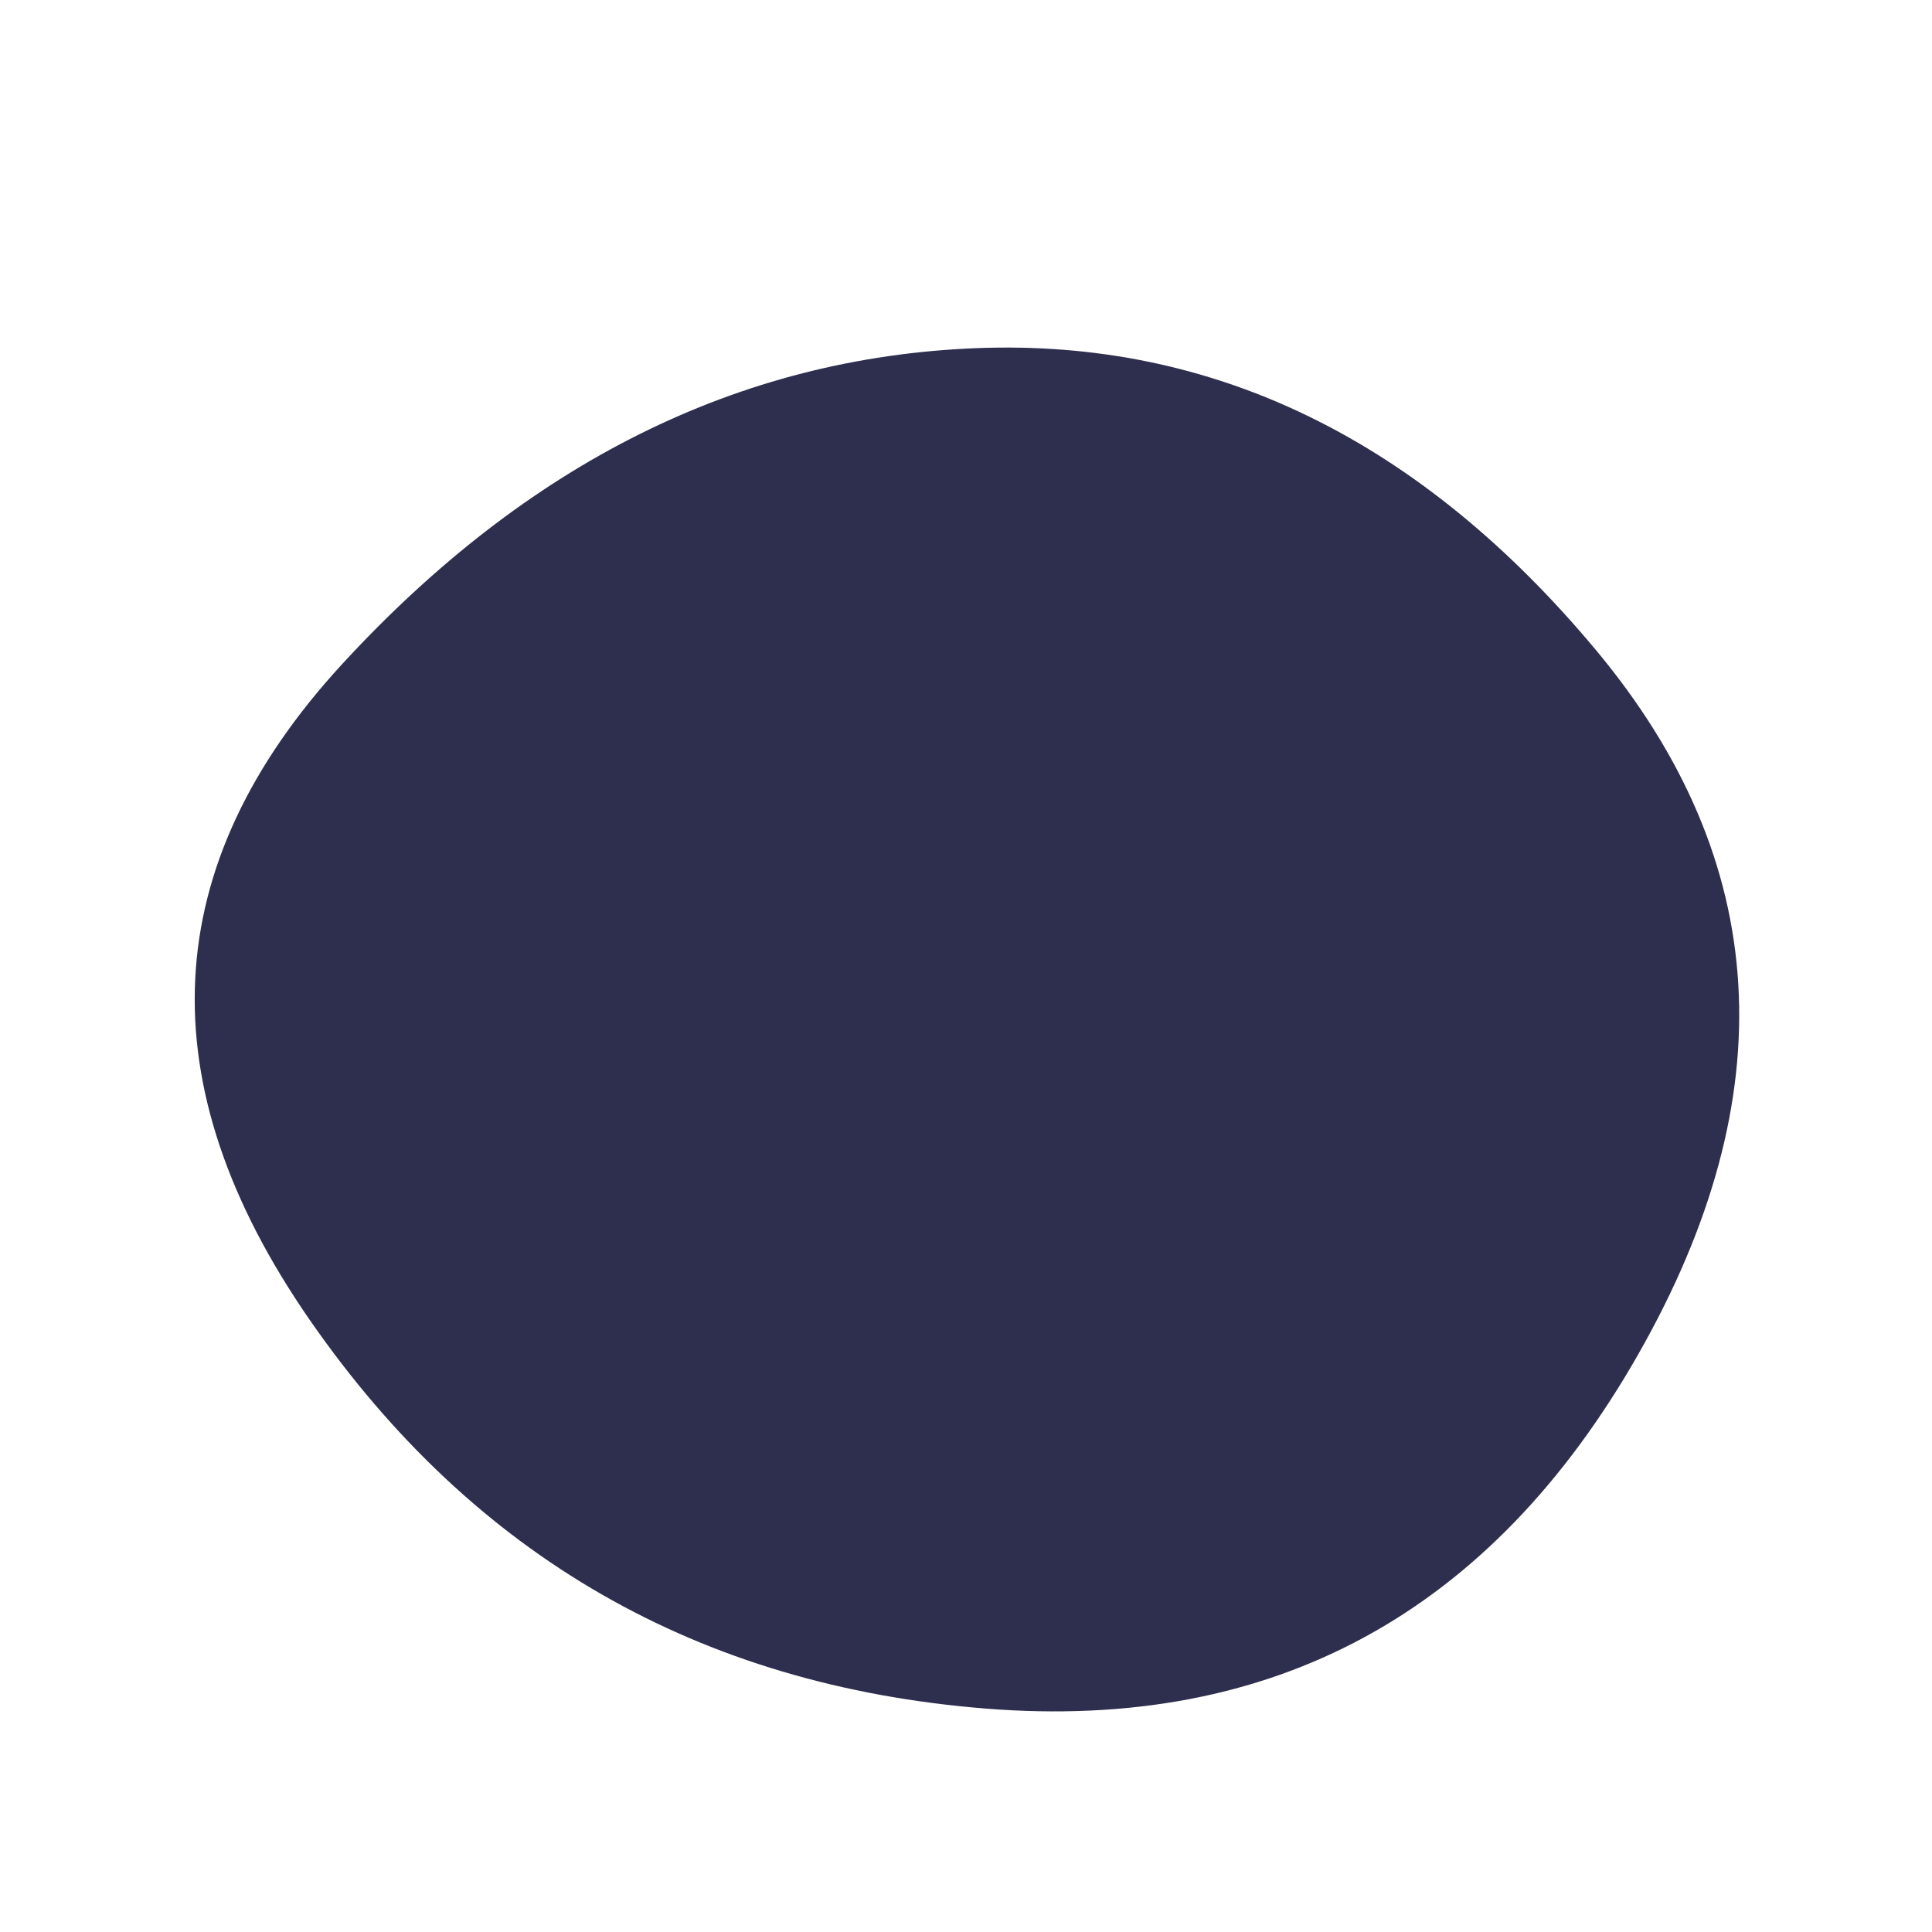
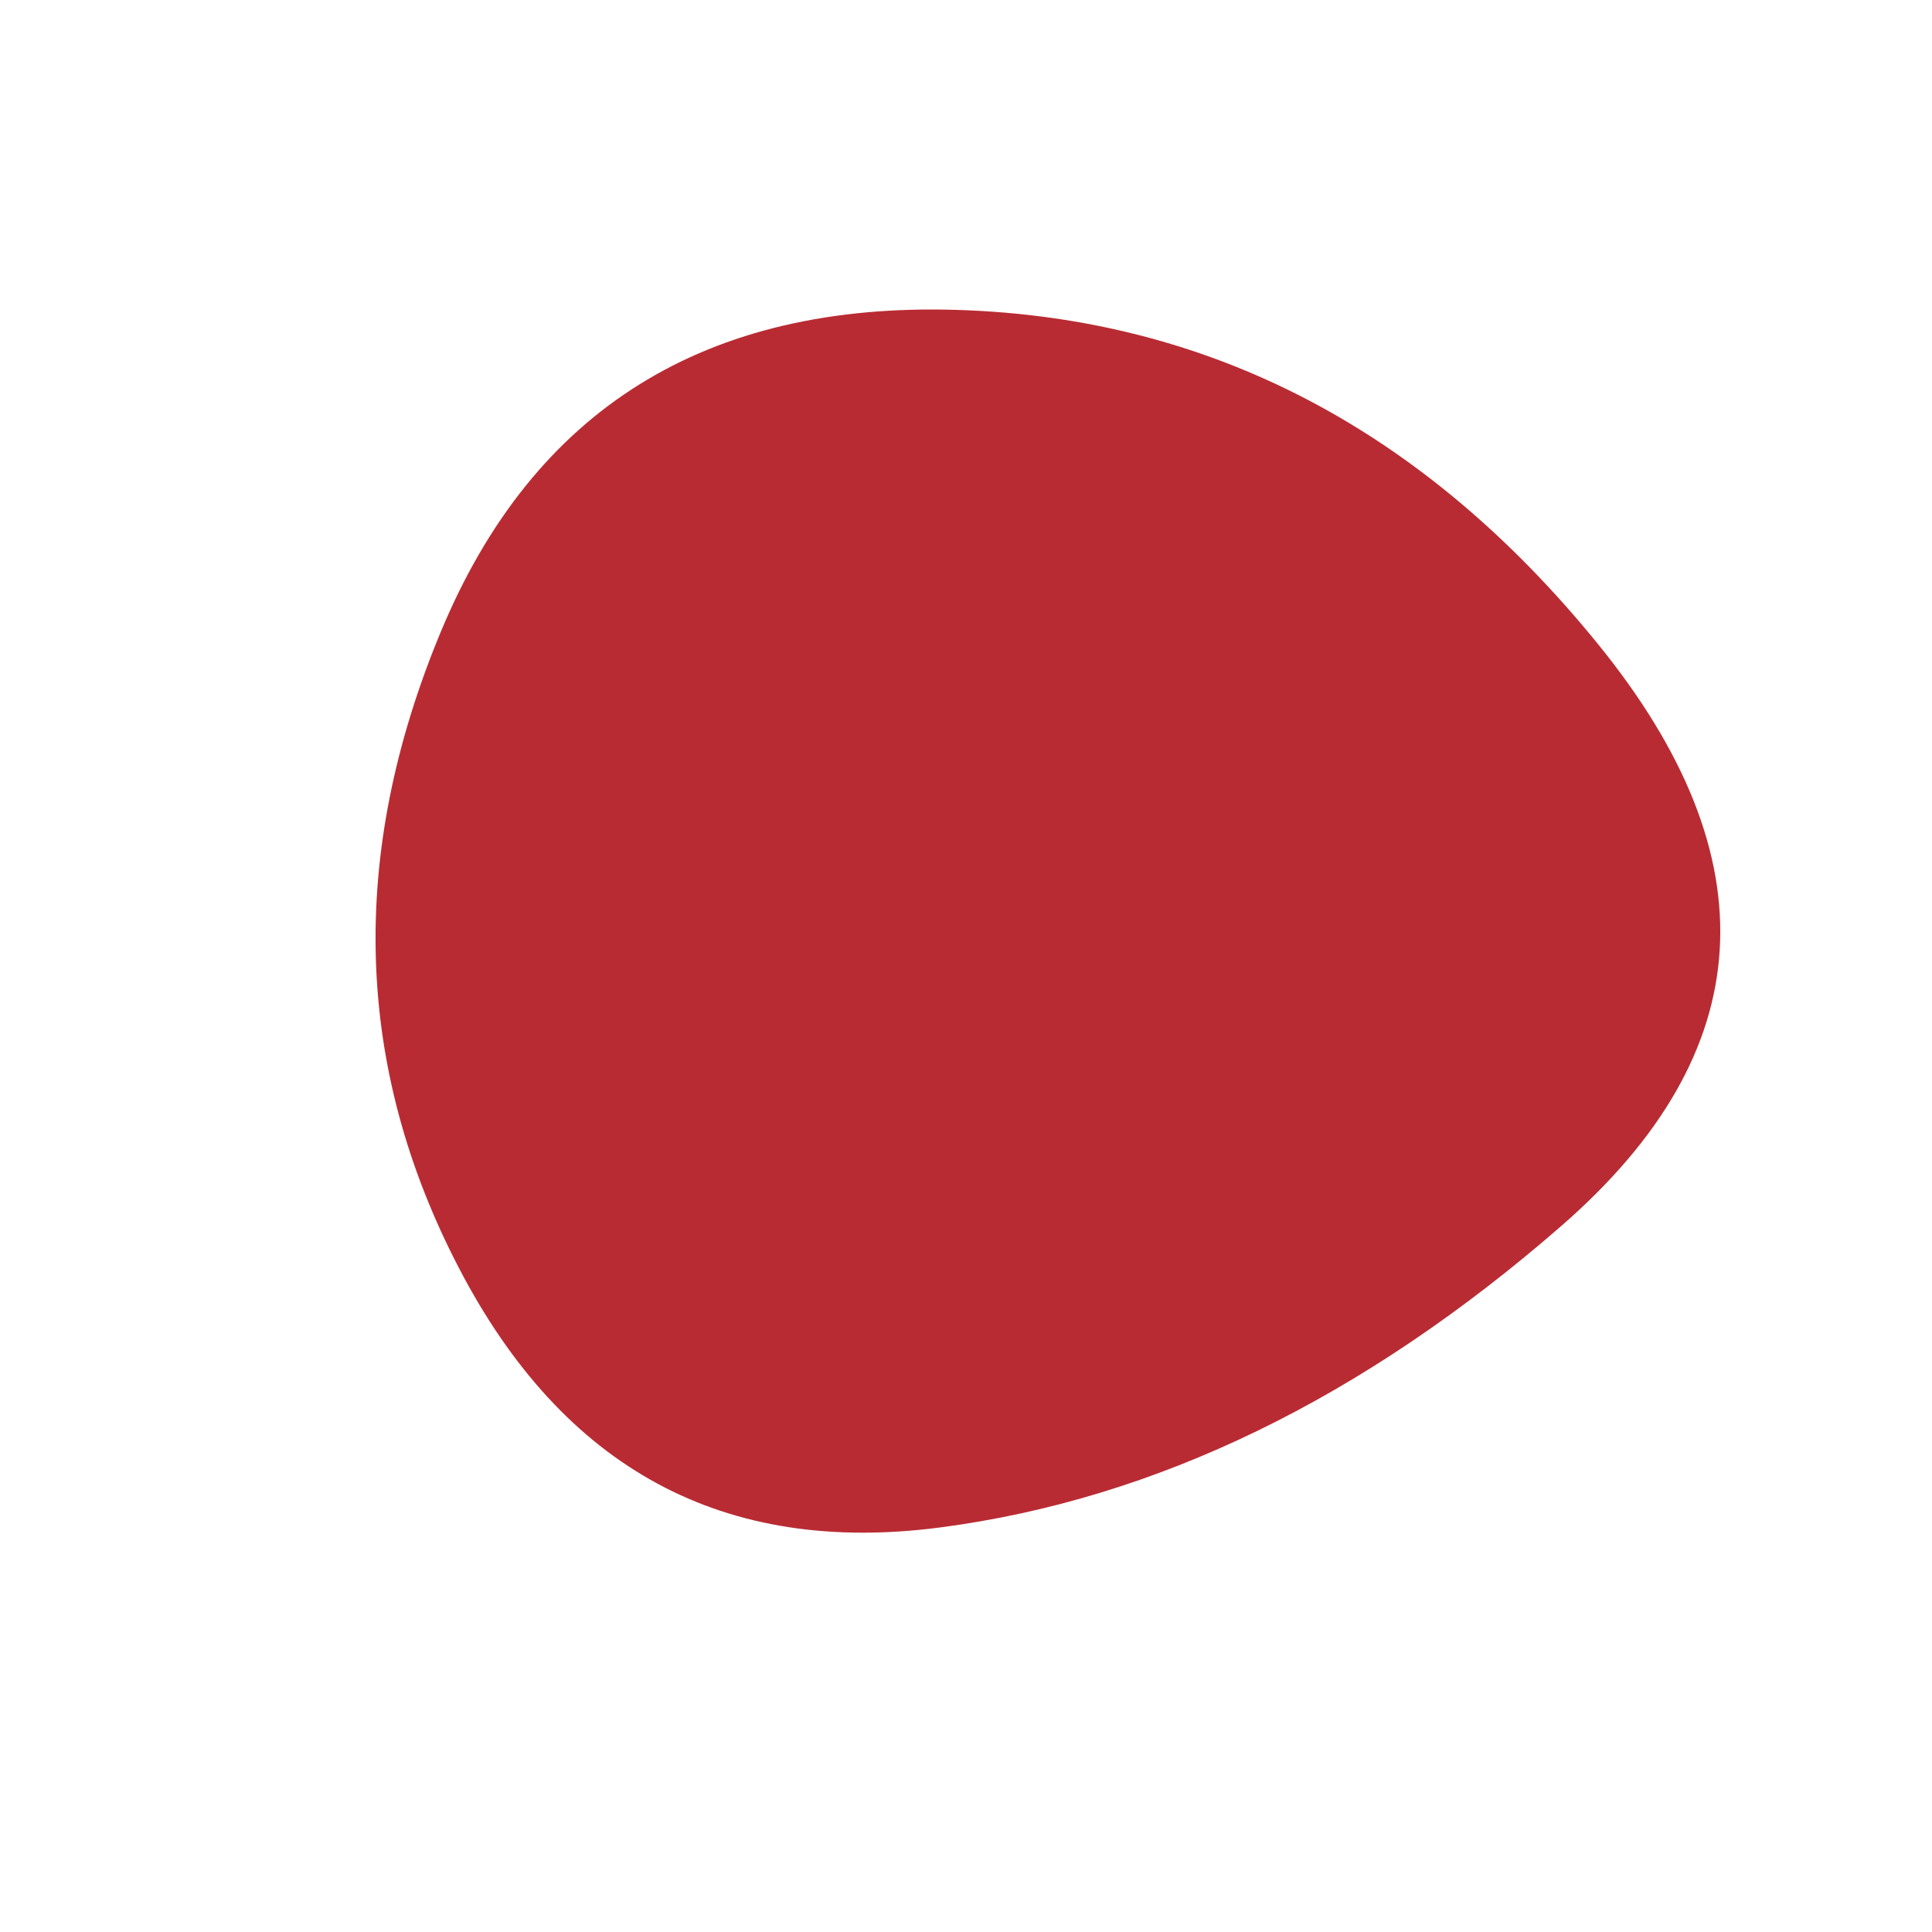
<svg xmlns="http://www.w3.org/2000/svg" id="10015.io" viewBox="0 0 480 480">
-   <path fill="#2e2e4e" d="M407,336.5Q352,433,245,424.5Q138,416,77,328Q16,240,85,165Q154,90,242.5,86.5Q331,83,396.5,161.5Q462,240,407,336.5Z" />
+   <path fill="rgba(173, 4, 14, 0.84)" d="M388,304.5Q314,369,233.5,379.5Q153,390,114,315Q75,240,109.5,157Q144,74,238,77Q332,80,397,160Q462,240,388,304.5Z" />
</svg>
